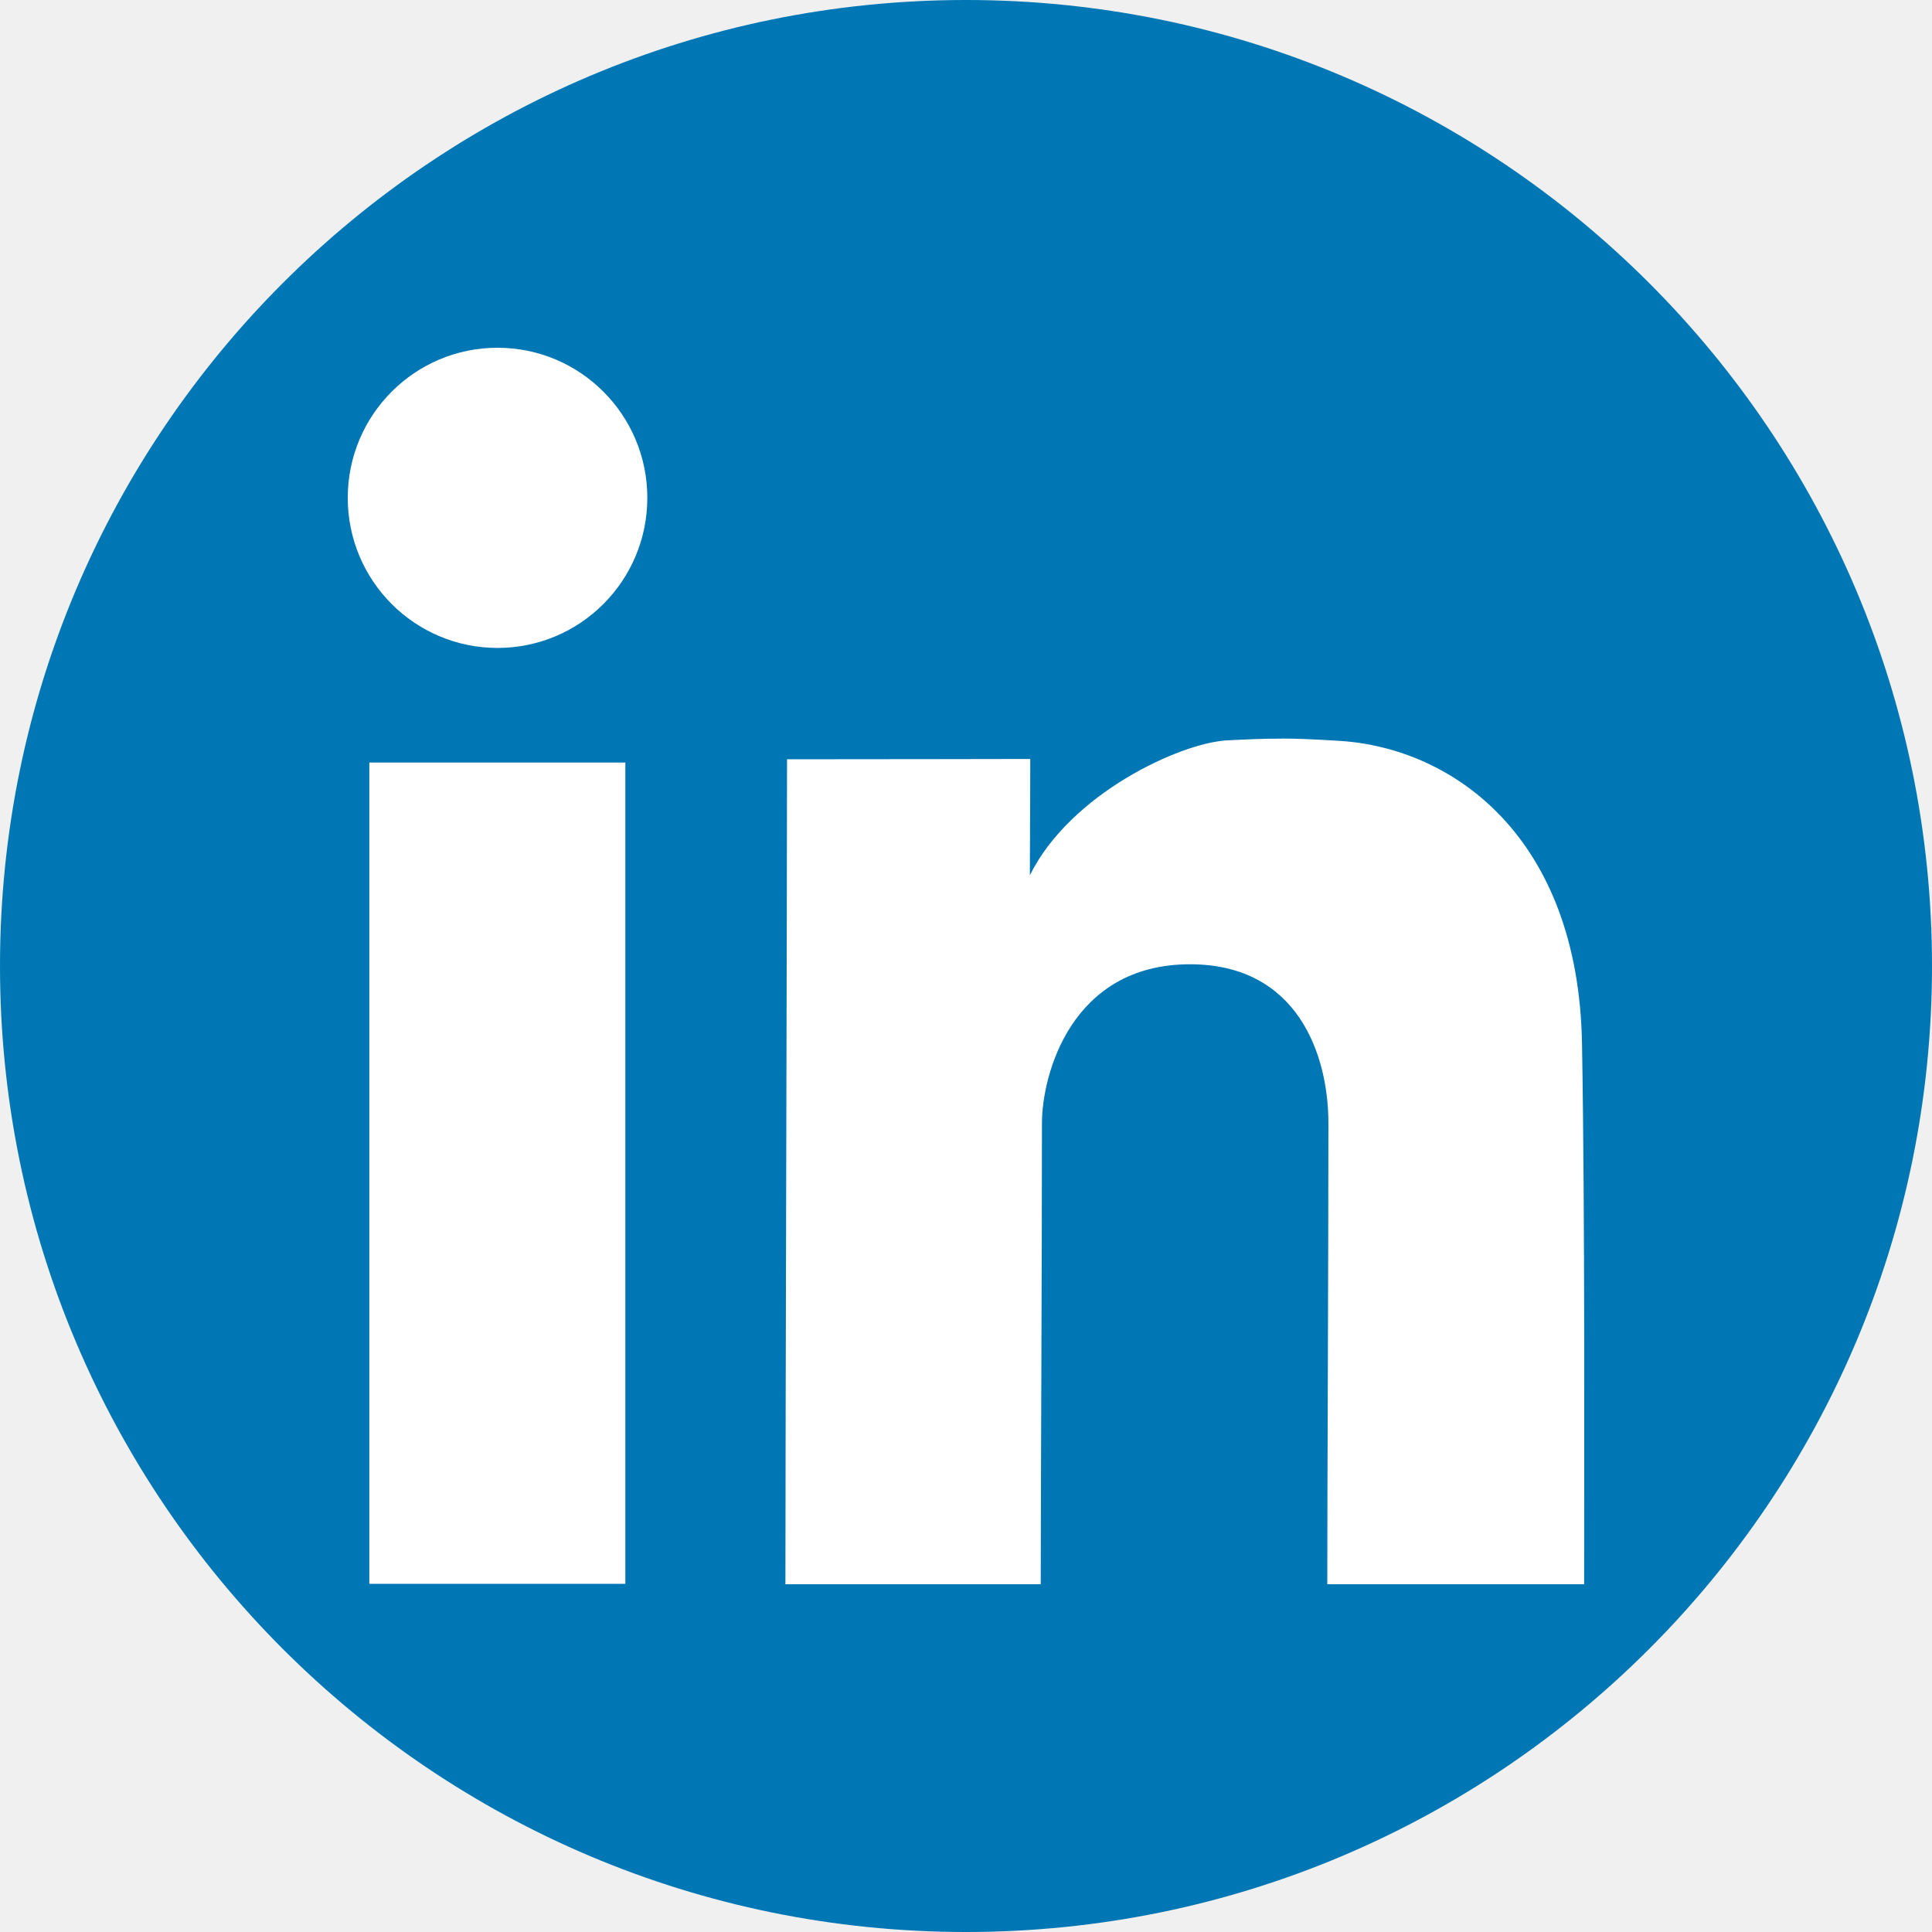
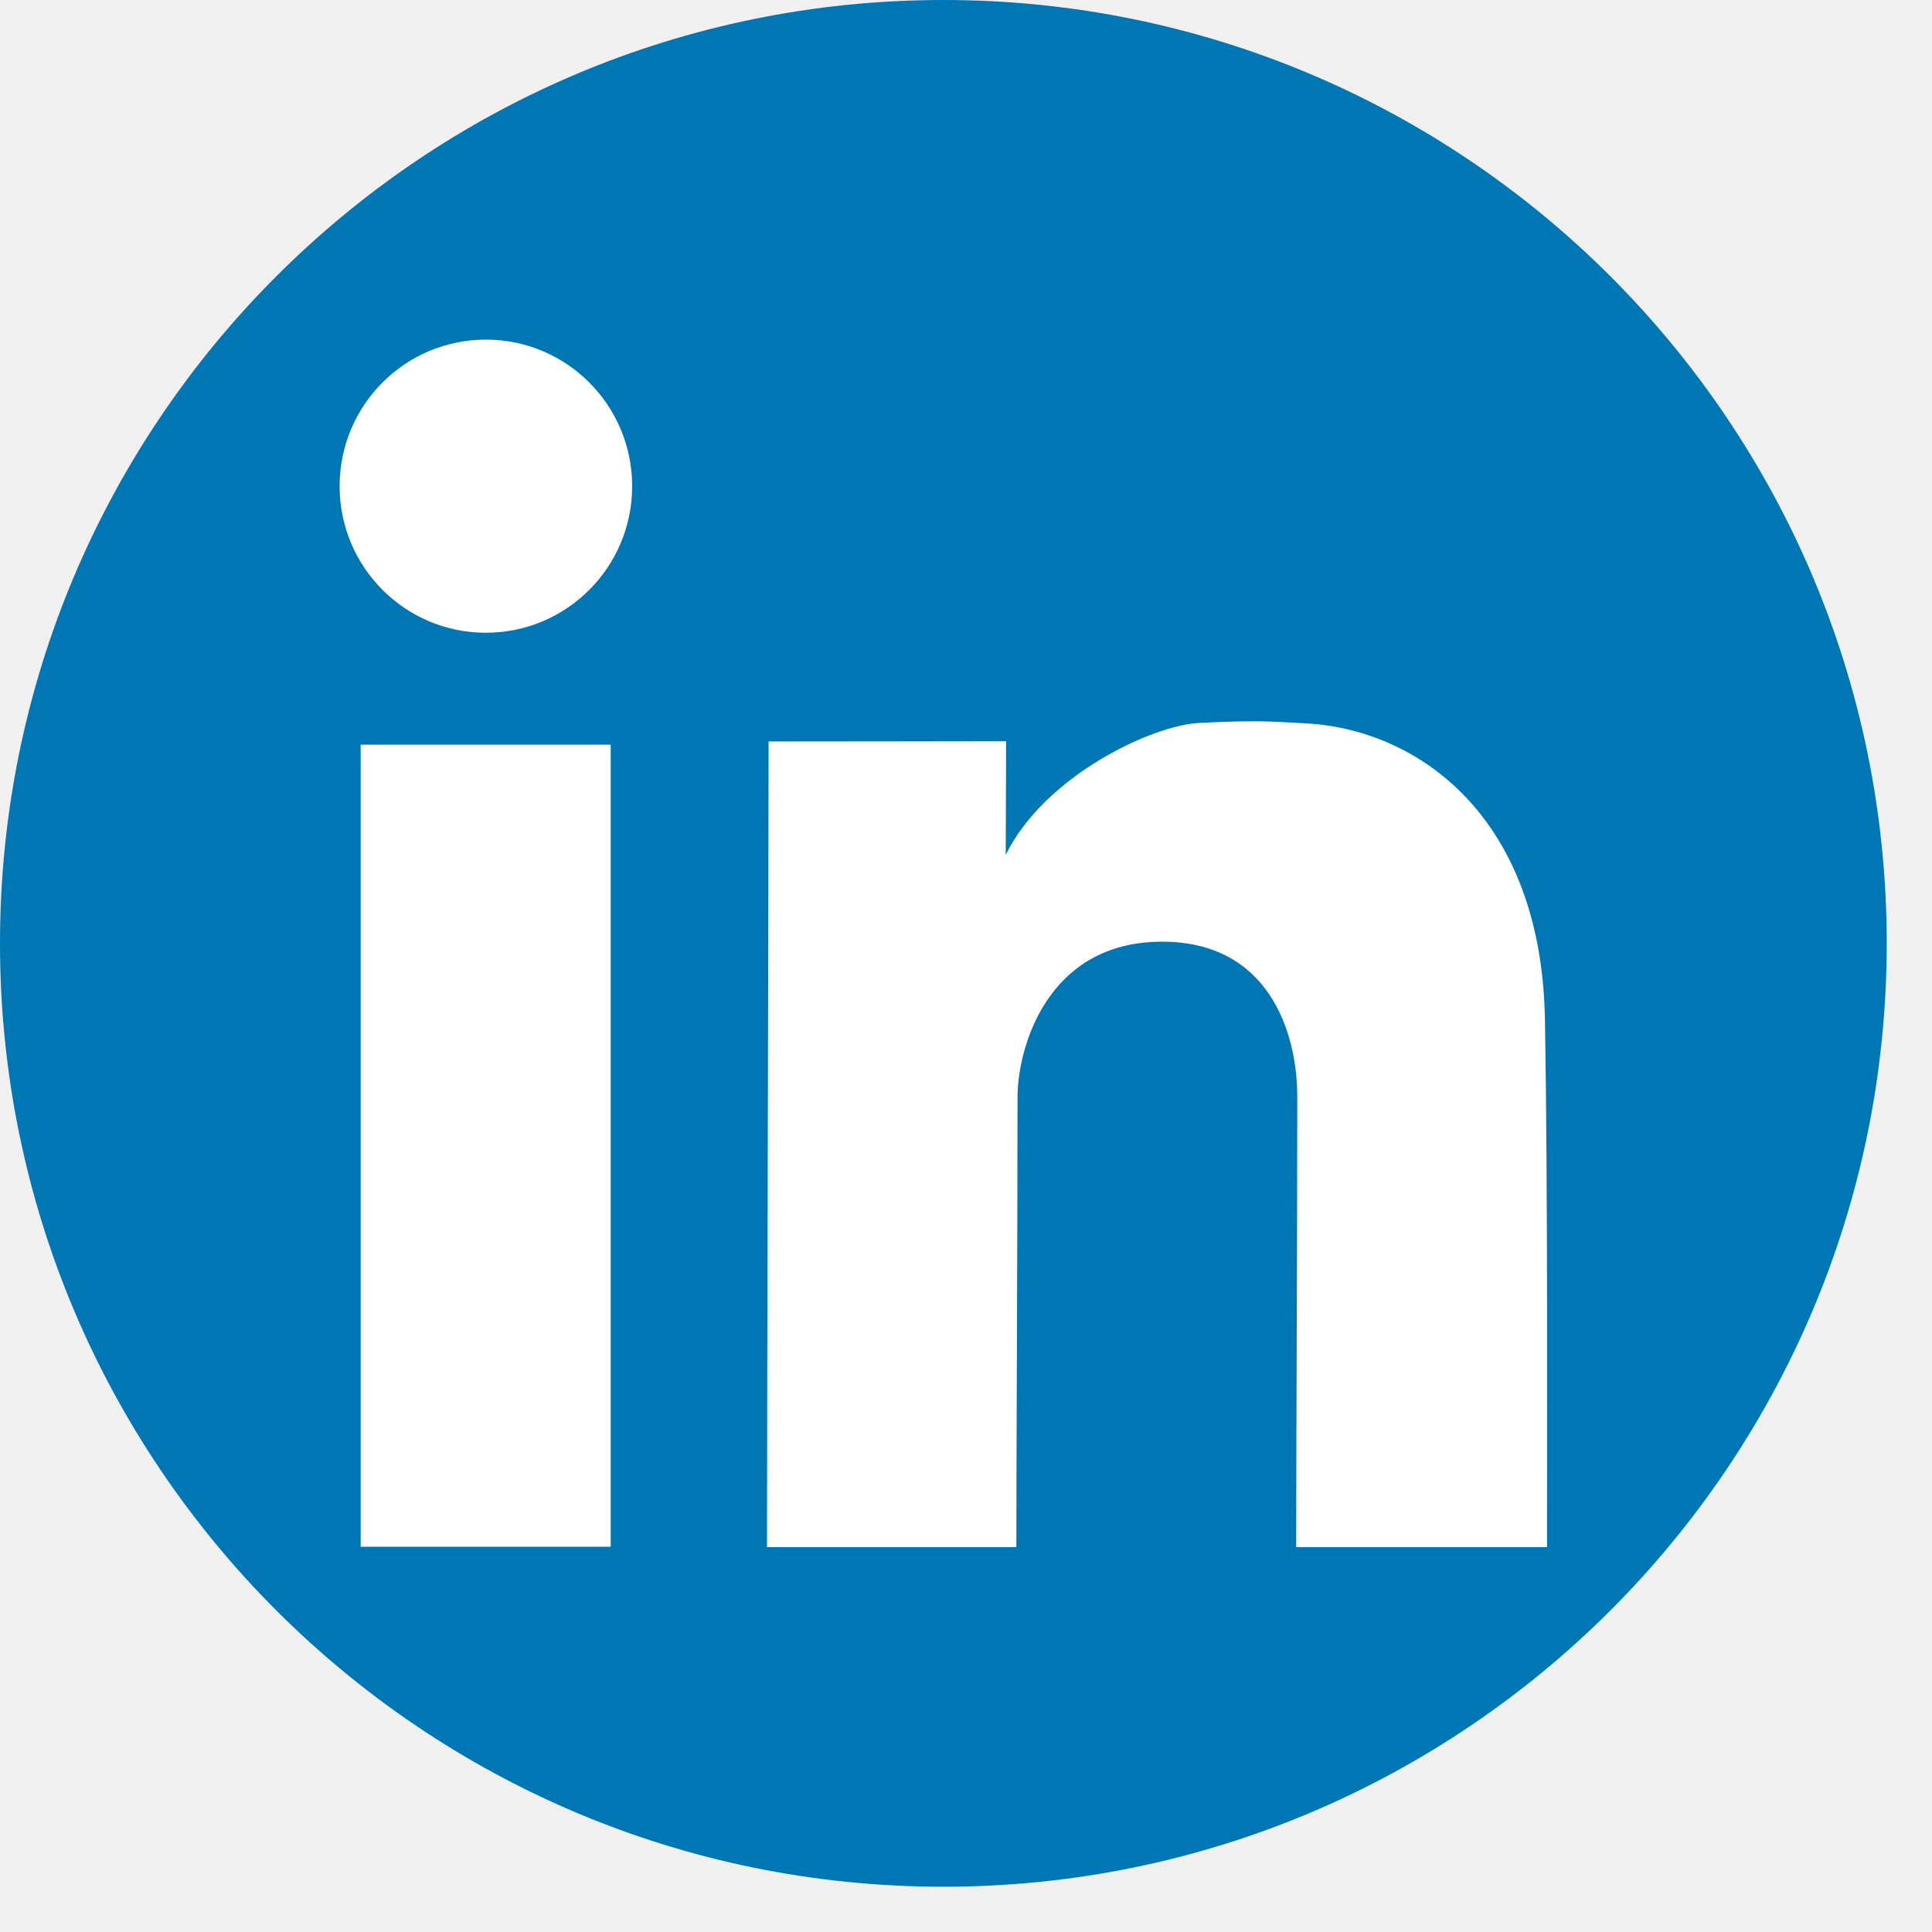
- <svg xmlns="http://www.w3.org/2000/svg" height="500" id="svg2" version="1.1" width="500">
+ <svg xmlns="http://www.w3.org/2000/svg" height="500" id="svg2" version="1.1" width="500" viewBox="0 0 512 512">
  <defs id="defs4" />
  <g id="layer1" transform="translate(0,-552.3622)">
    <rect height="500" id="rect2990-1" rx="250" ry="250" style="fill:#0077b5;fill-opacity:1;stroke:none" width="500" x="0" y="552.362" />
    <g id="layer1-9" transform="translate(-549.0051,80.29437)" />
    <g id="layer1-6" transform="translate(-575.7143,40)" />
    <g id="layer1-92" transform="matrix(0.9953304,0,0,0.9971677,619.97,-73.12864)">
      <g id="layer1-9-7" transform="translate(-1068,-236)" />
    </g>
    <path d="M 128.763,642.362 C 107.35,642.362 90,659.751 90,681.204 c 0,21.453 17.35,38.842 38.763,38.842 21.414,0 38.763,-17.389 38.763,-38.842 0,-21.453 -17.35,-38.842 -38.763,-38.842 z m 203.026,101.132 0,0.026 c -4.378,-0.016 -8.626,0.16 -14.184,0.447 -12.189,0.631 -40.656,13.838 -51.079,34.921 0,-9.153 0.105,-17.56 0.105,-30.105 -12.485,0 -28.824,0.079 -62.947,0.079 0,38.308 -0.421,173.971 -0.421,213.5 l 66.079,0 c 0,-23.45 0.316,-82.353 0.316,-119.342 0,-12.42 7.508,-41.105 38.316,-41.105 27.974,0 35.816,23.577 35.816,41.105 0,38.523 -0.289,92.976 -0.289,119.342 l 66.474,0 c 0,-25.772 0.236,-95.779 -0.553,-139.947 -0.958,-53.628 -33.533,-76.51 -62.763,-78.316 -6.015,-0.371 -10.49,-0.589 -14.868,-0.605 z m -236.211,6.211 0,212.553 66.263,0 0,-212.553 -66.263,0 z" id="rect2989-1-7" style="fill:#ffffff;fill-opacity:1;stroke:none" />
  </g>
</svg>
